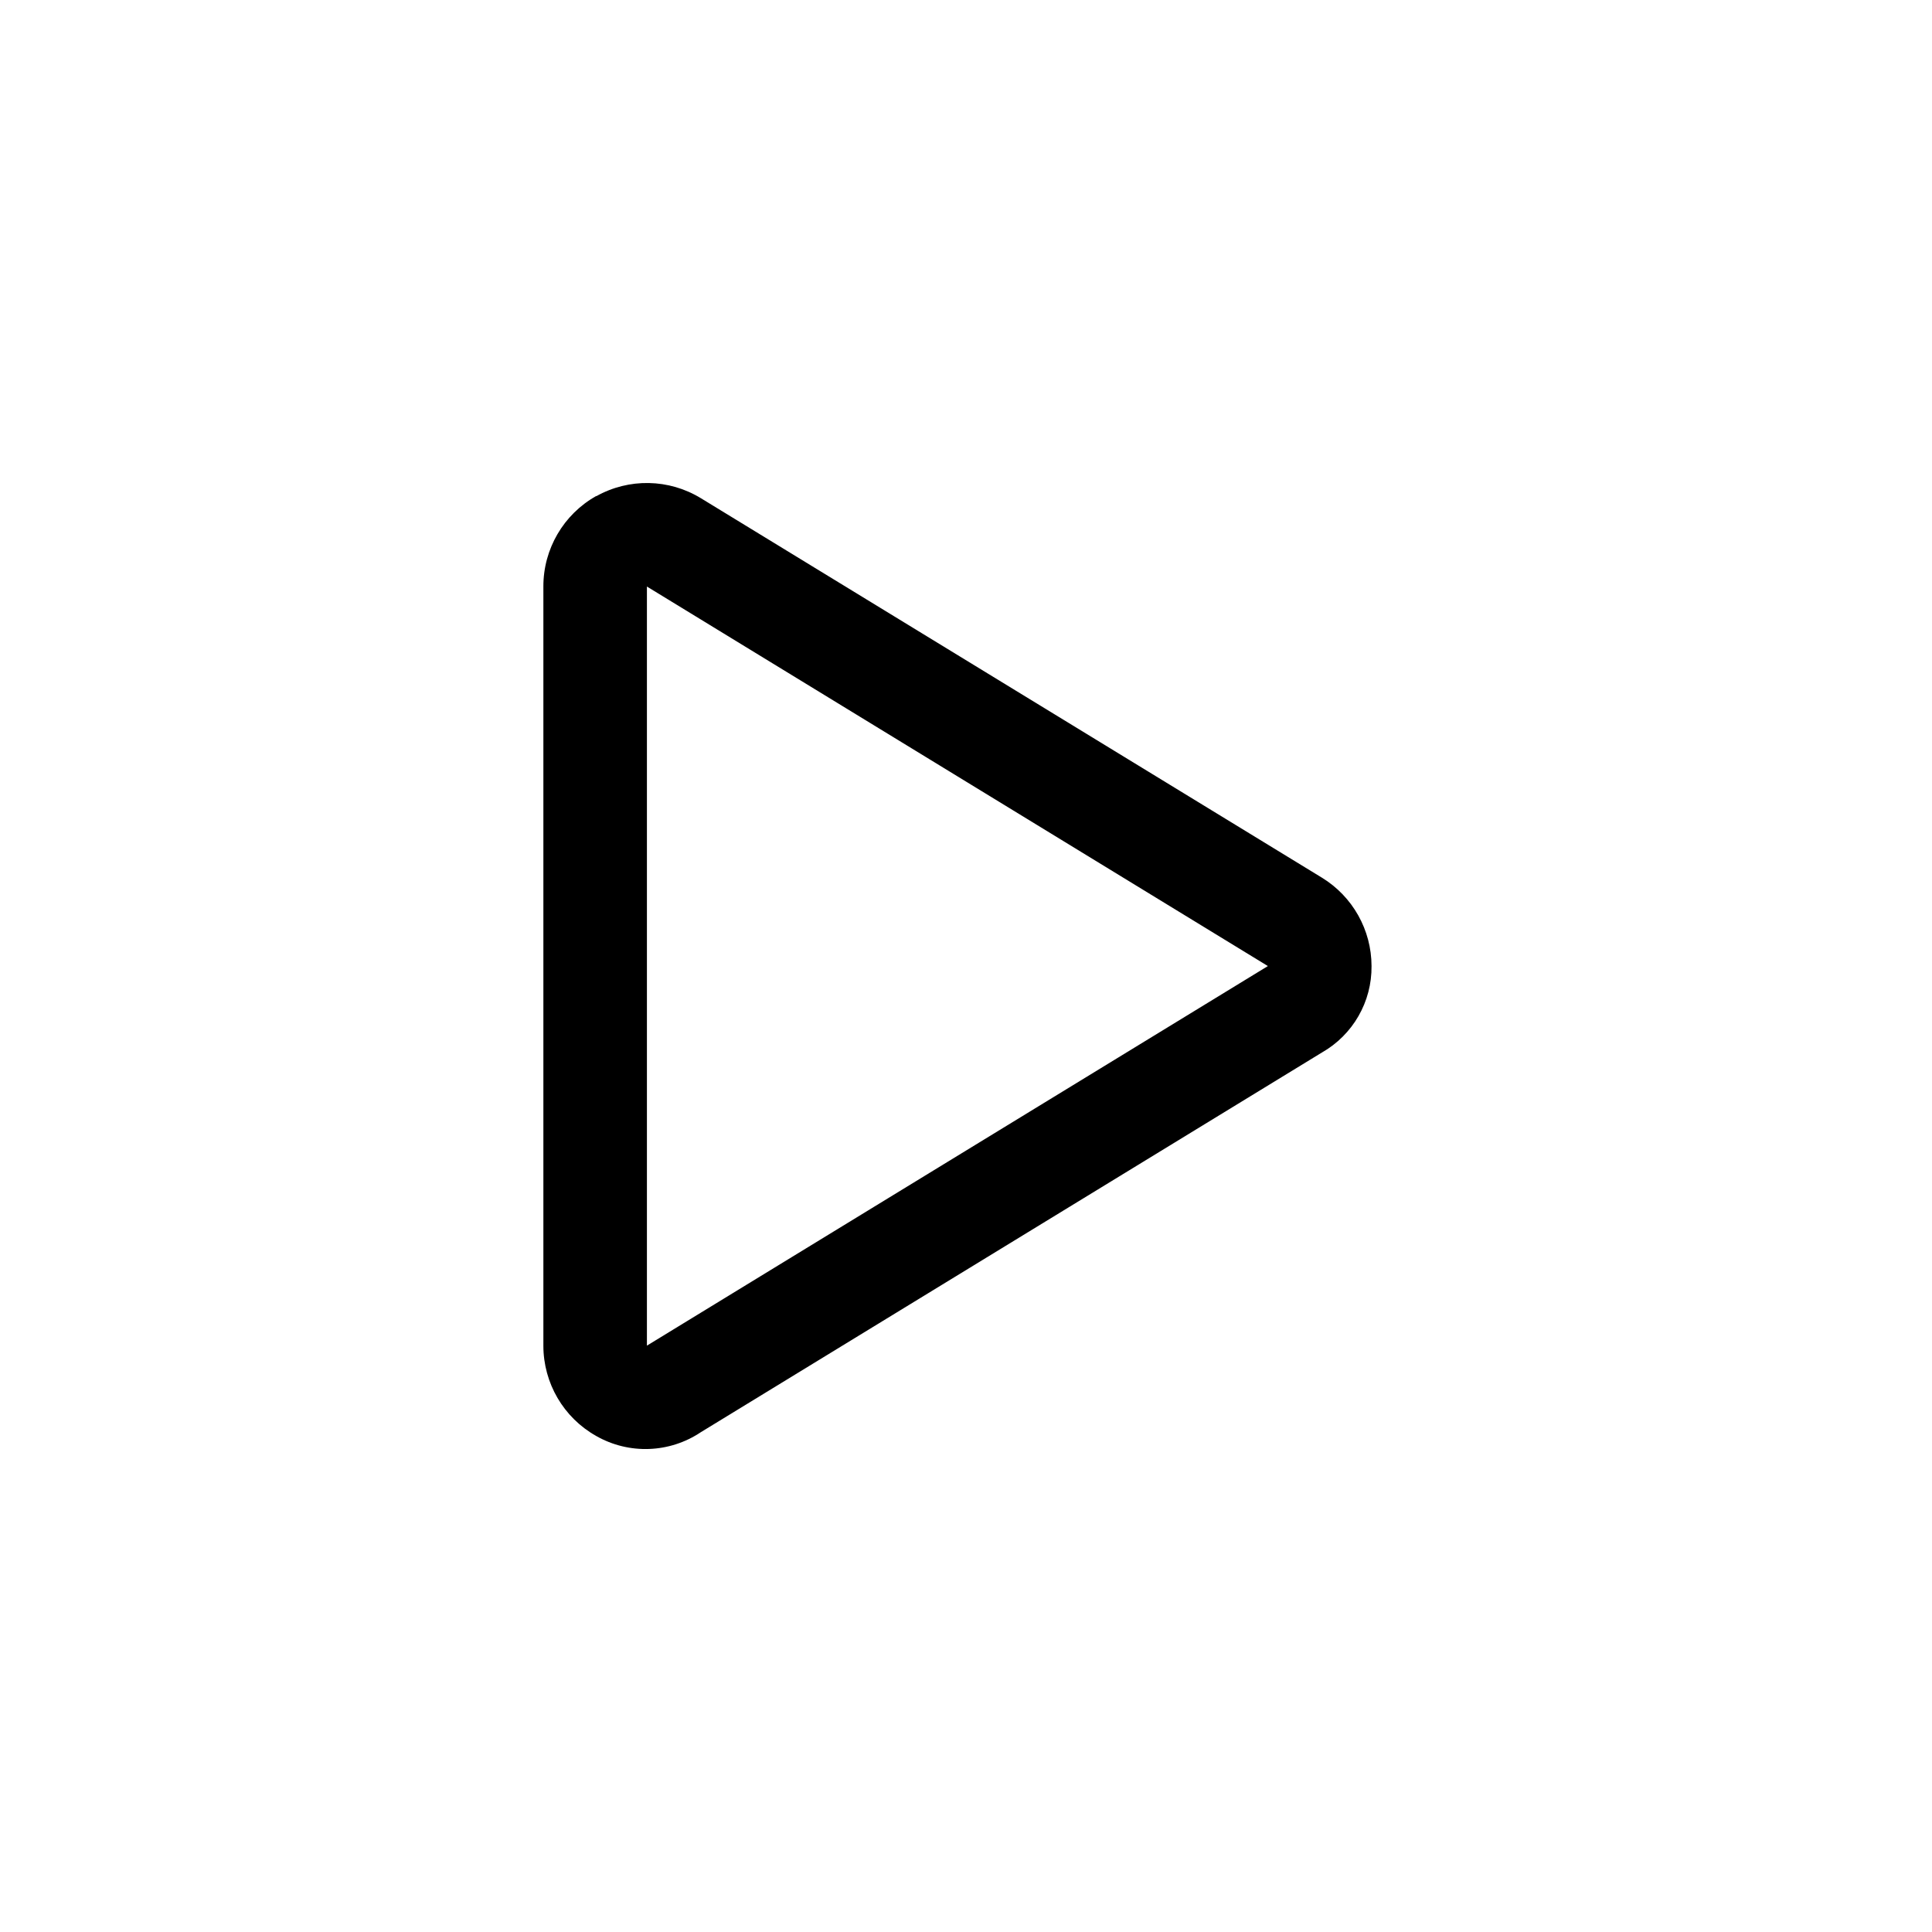
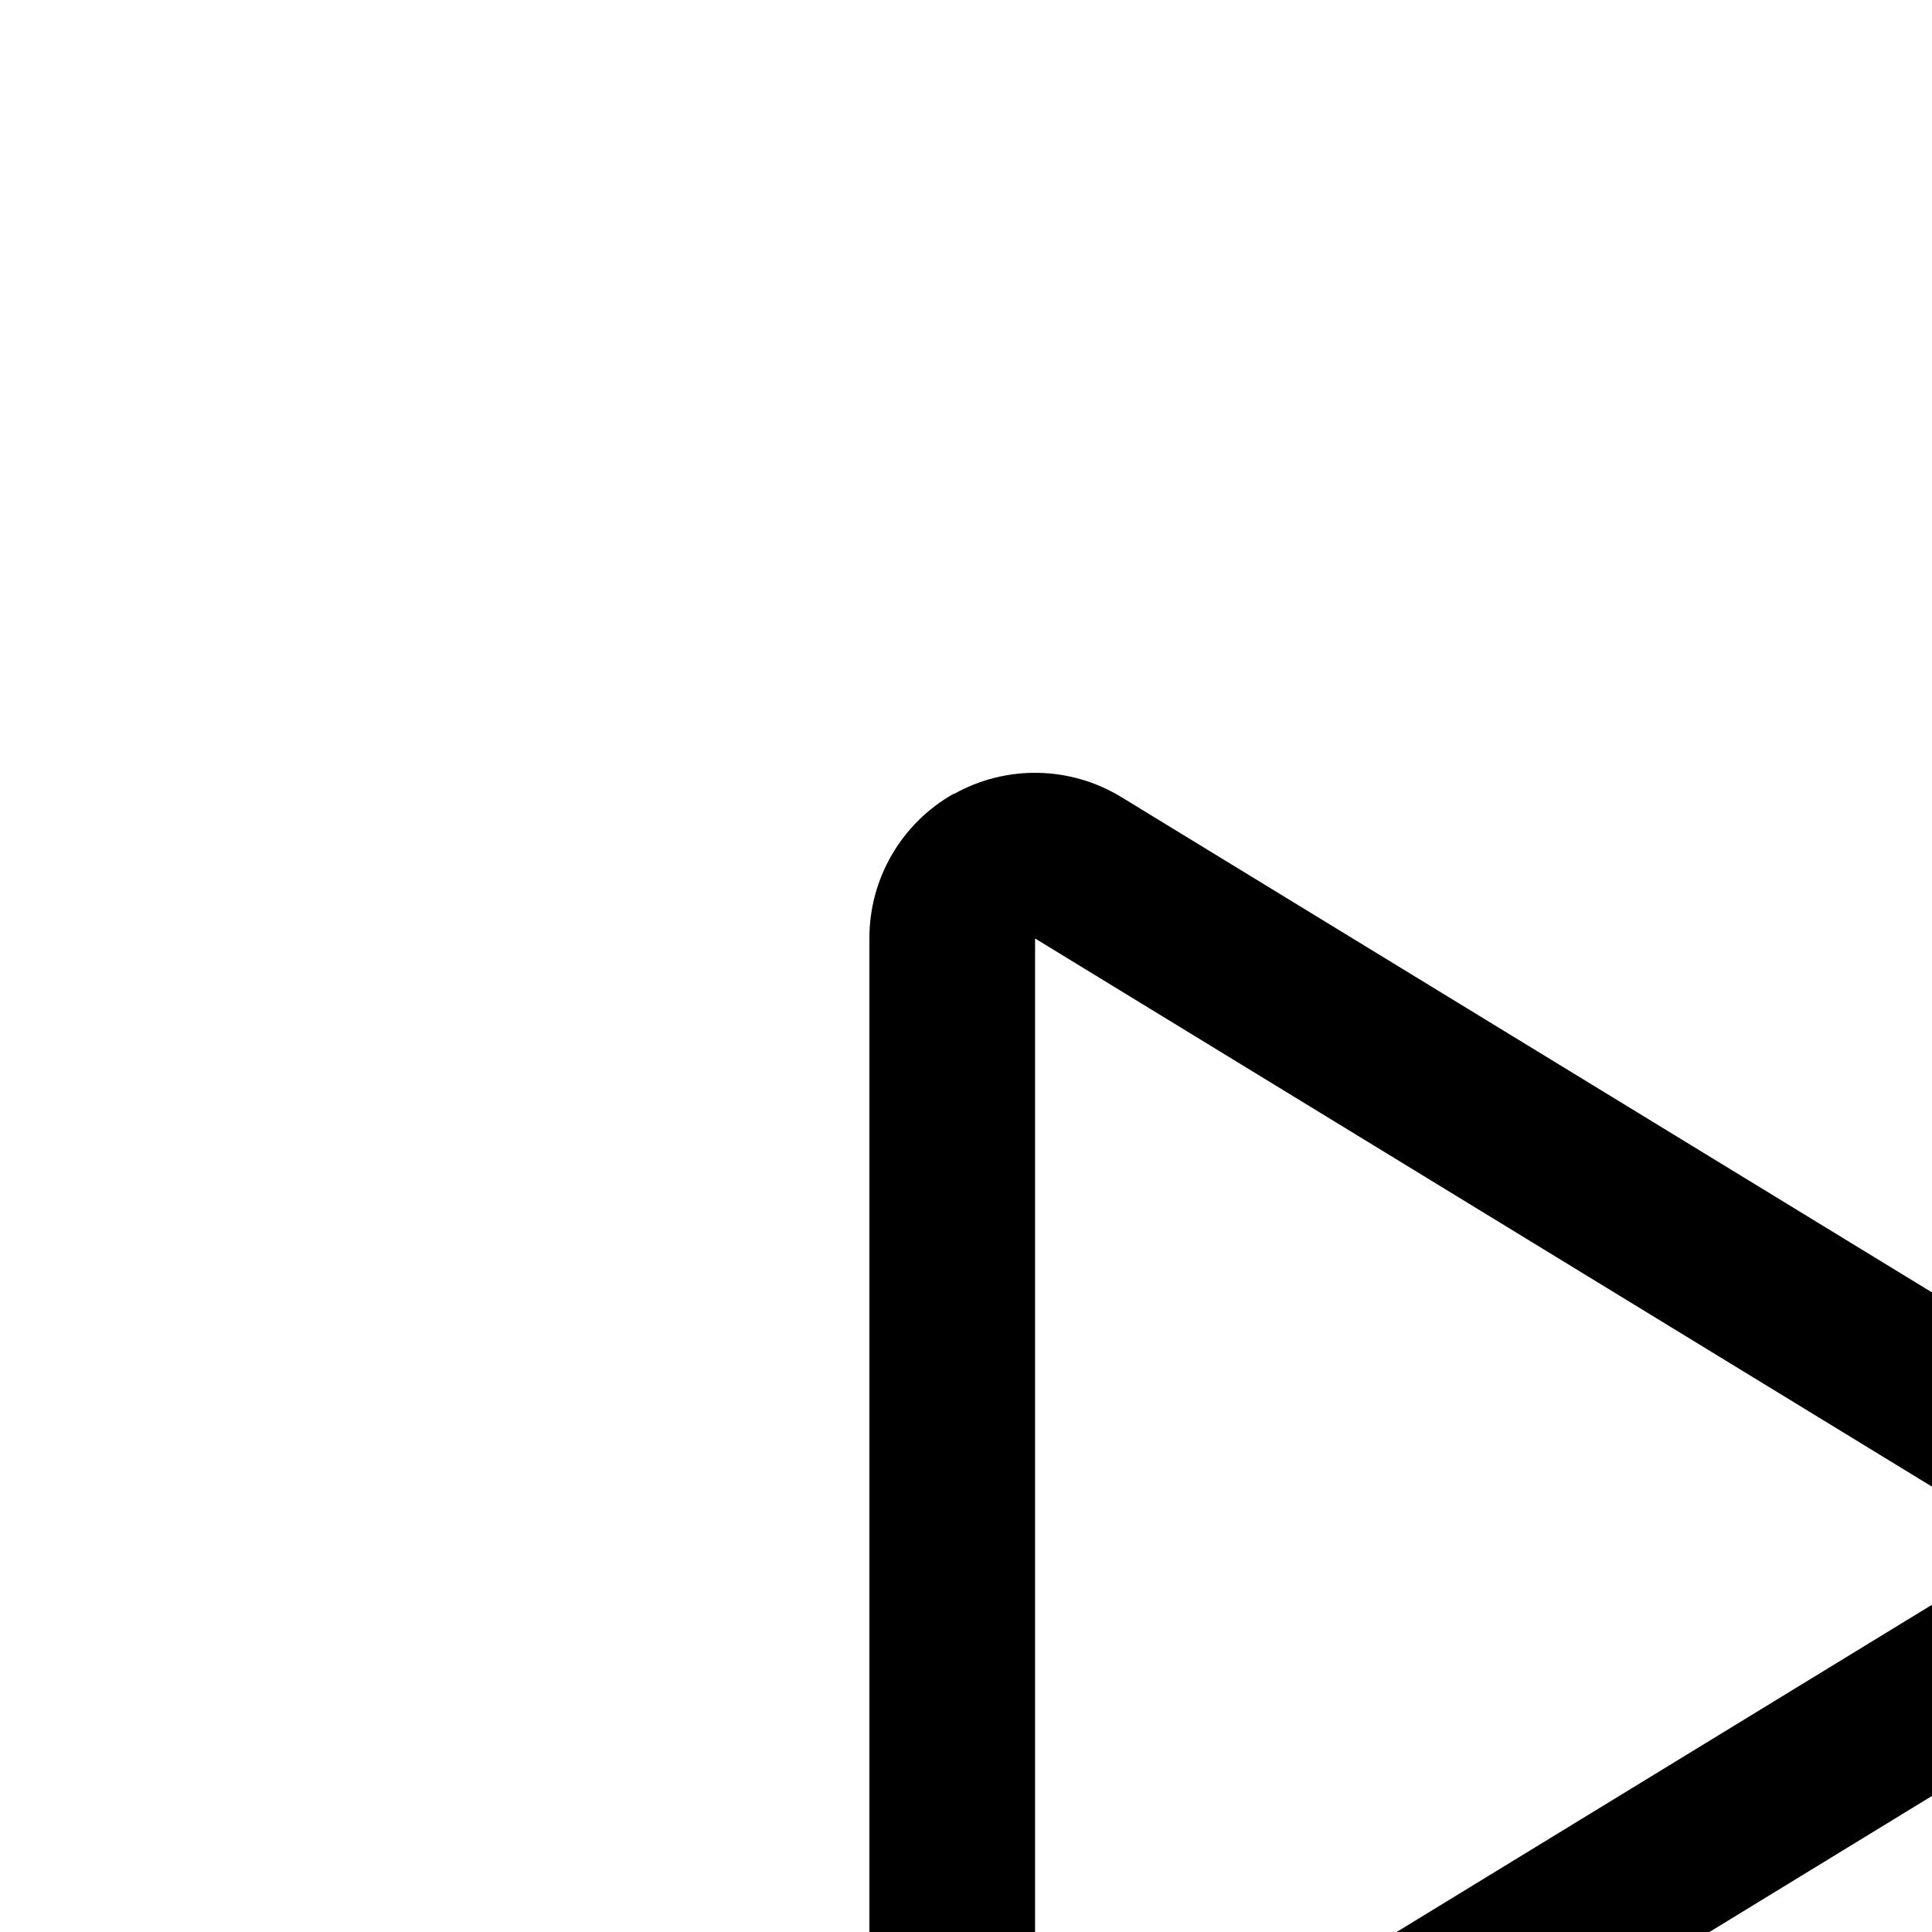
- <svg xmlns="http://www.w3.org/2000/svg" id="Icon-Video" width="32" height="32" viewBox="0 0 32 32">
+ <svg xmlns="http://www.w3.org/2000/svg" id="Icon-Video" width="16" height="16" viewBox="0 0 20 20">
  <rect id="Rectangle_8151" data-name="Rectangle 8151" width="32" height="32" fill="none" />
  <path id="play-regular" d="M.876,32.218a1.715,1.715,0,0,1,1.733.033l10.286,6.285A1.72,1.72,0,0,1,13.717,40a1.628,1.628,0,0,1-.822,1.432L2.609,47.72a1.648,1.648,0,0,1-1.733.064A1.715,1.715,0,0,1,0,46.287V33.714a1.715,1.715,0,0,1,.876-1.5Zm.839,14.069L12,40,1.715,33.714Z" transform="translate(9 -23.999)" />
</svg>
